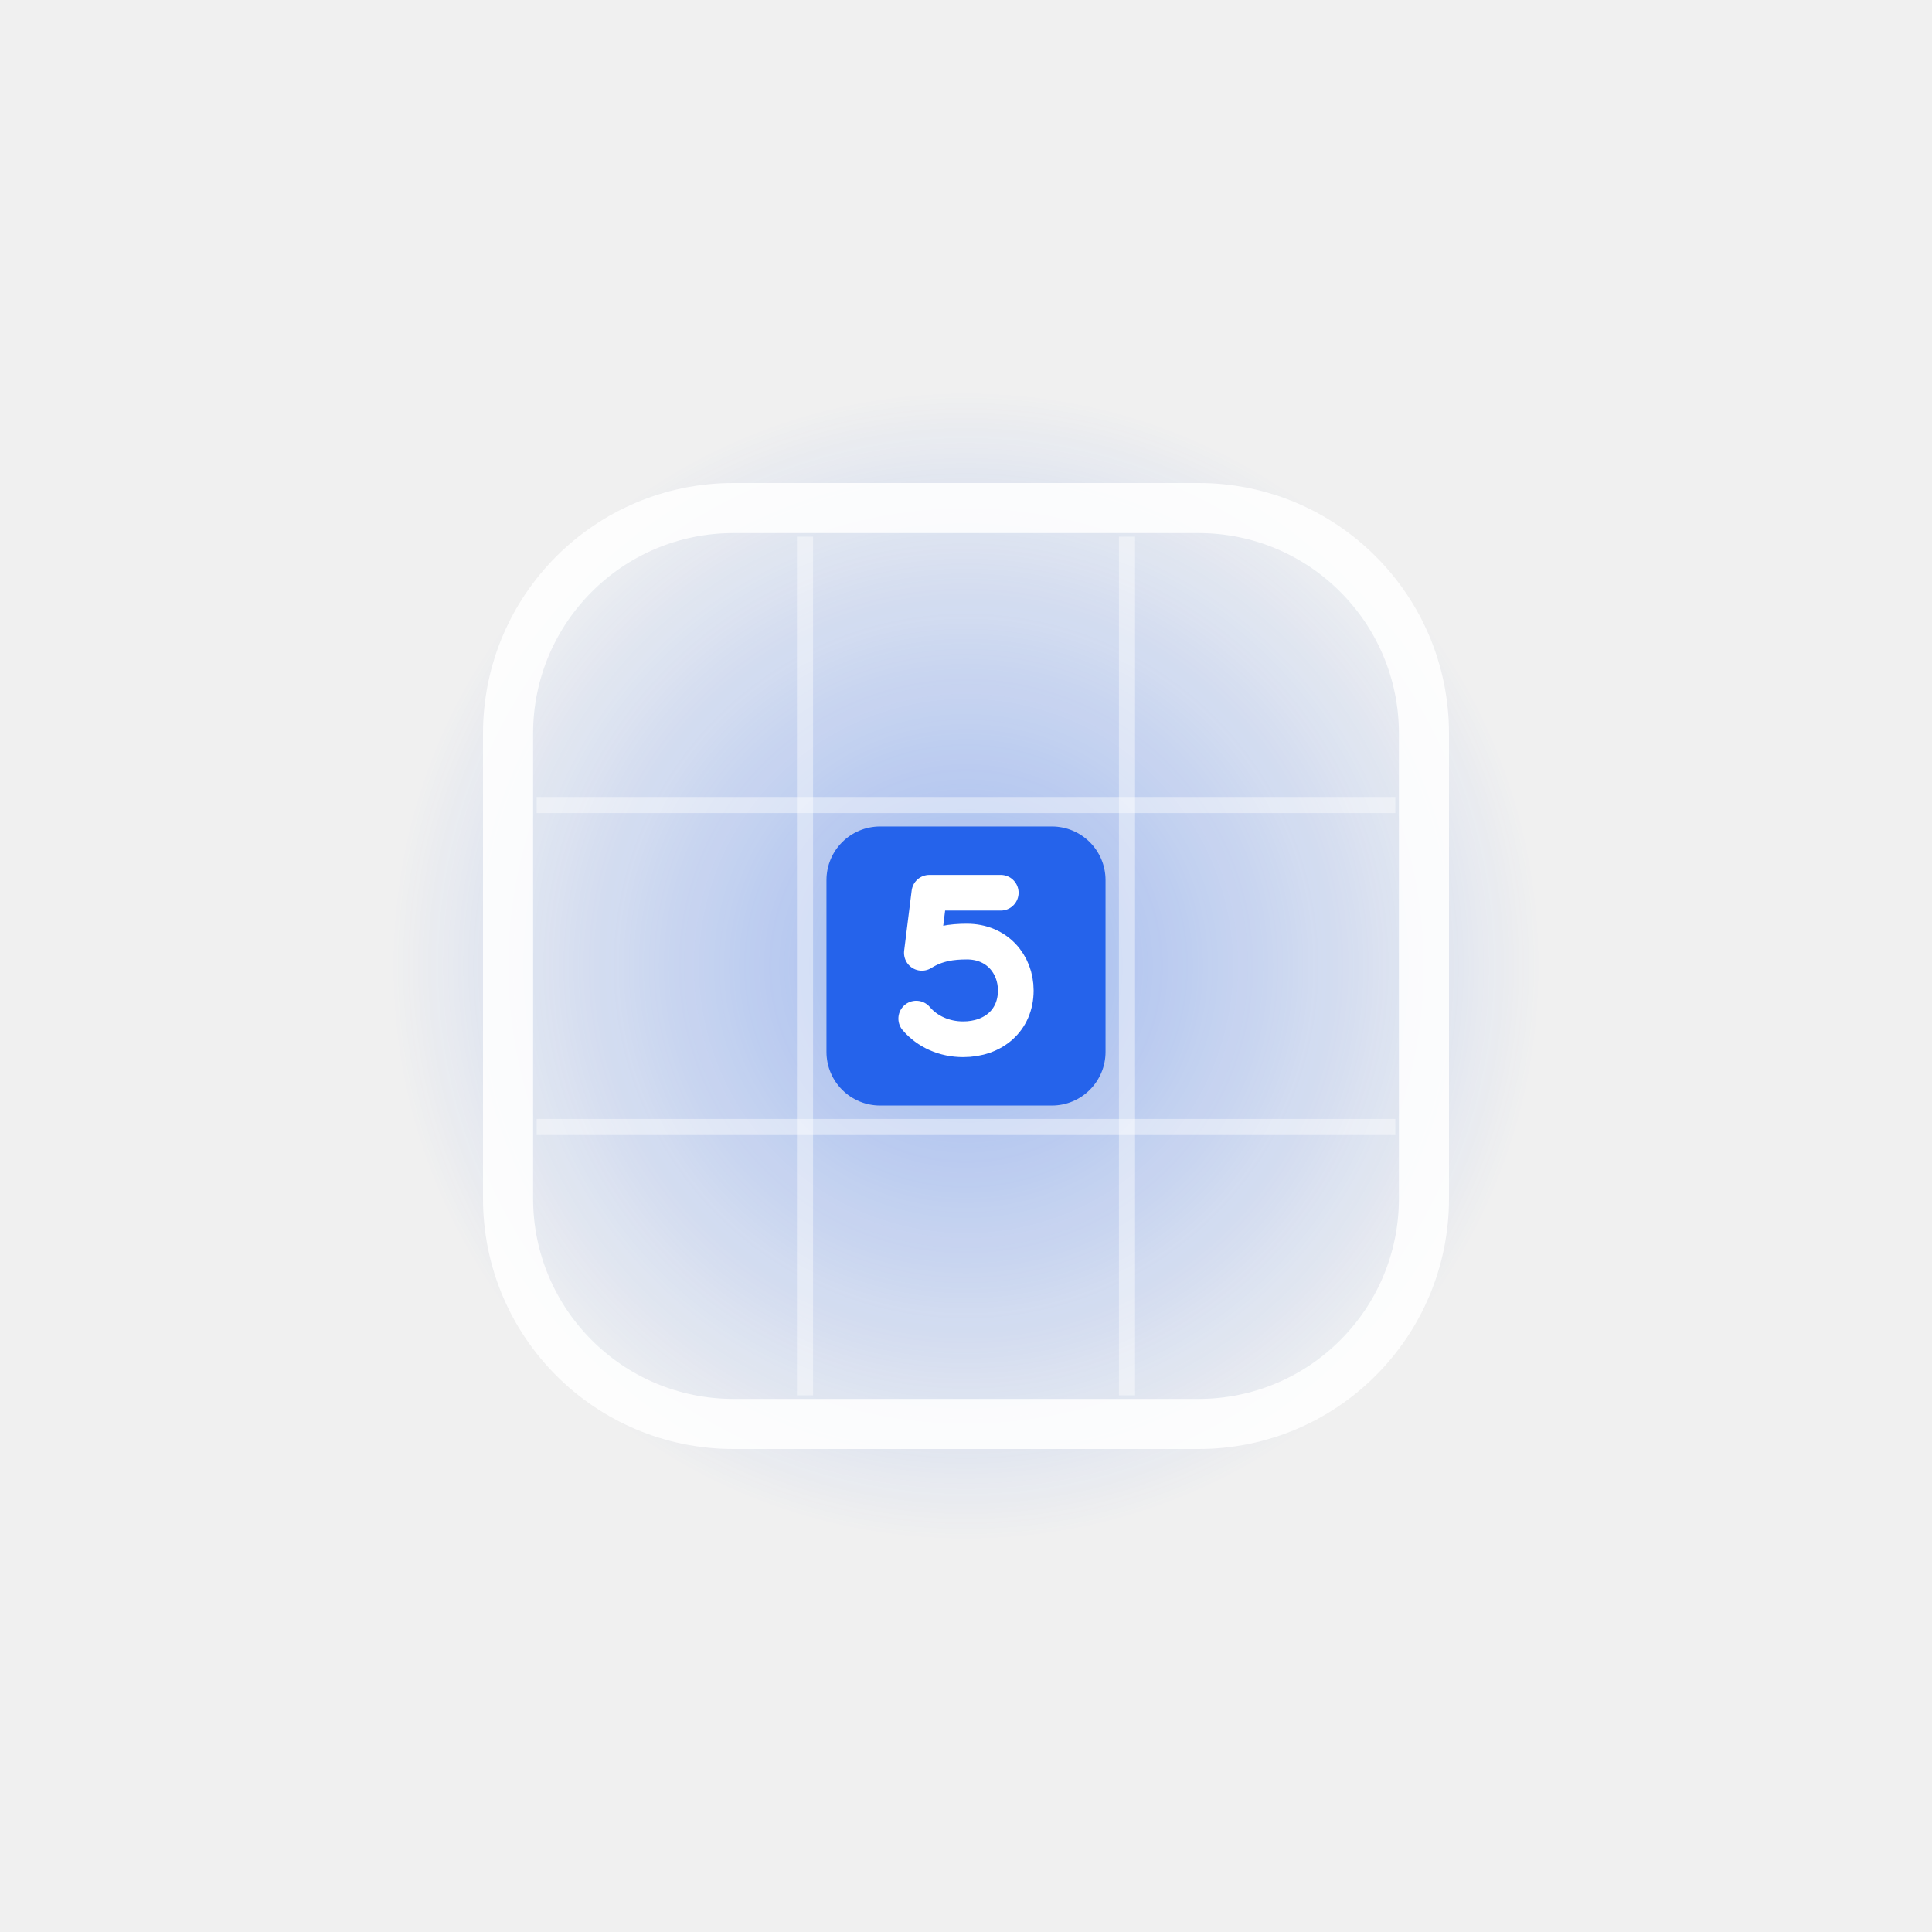
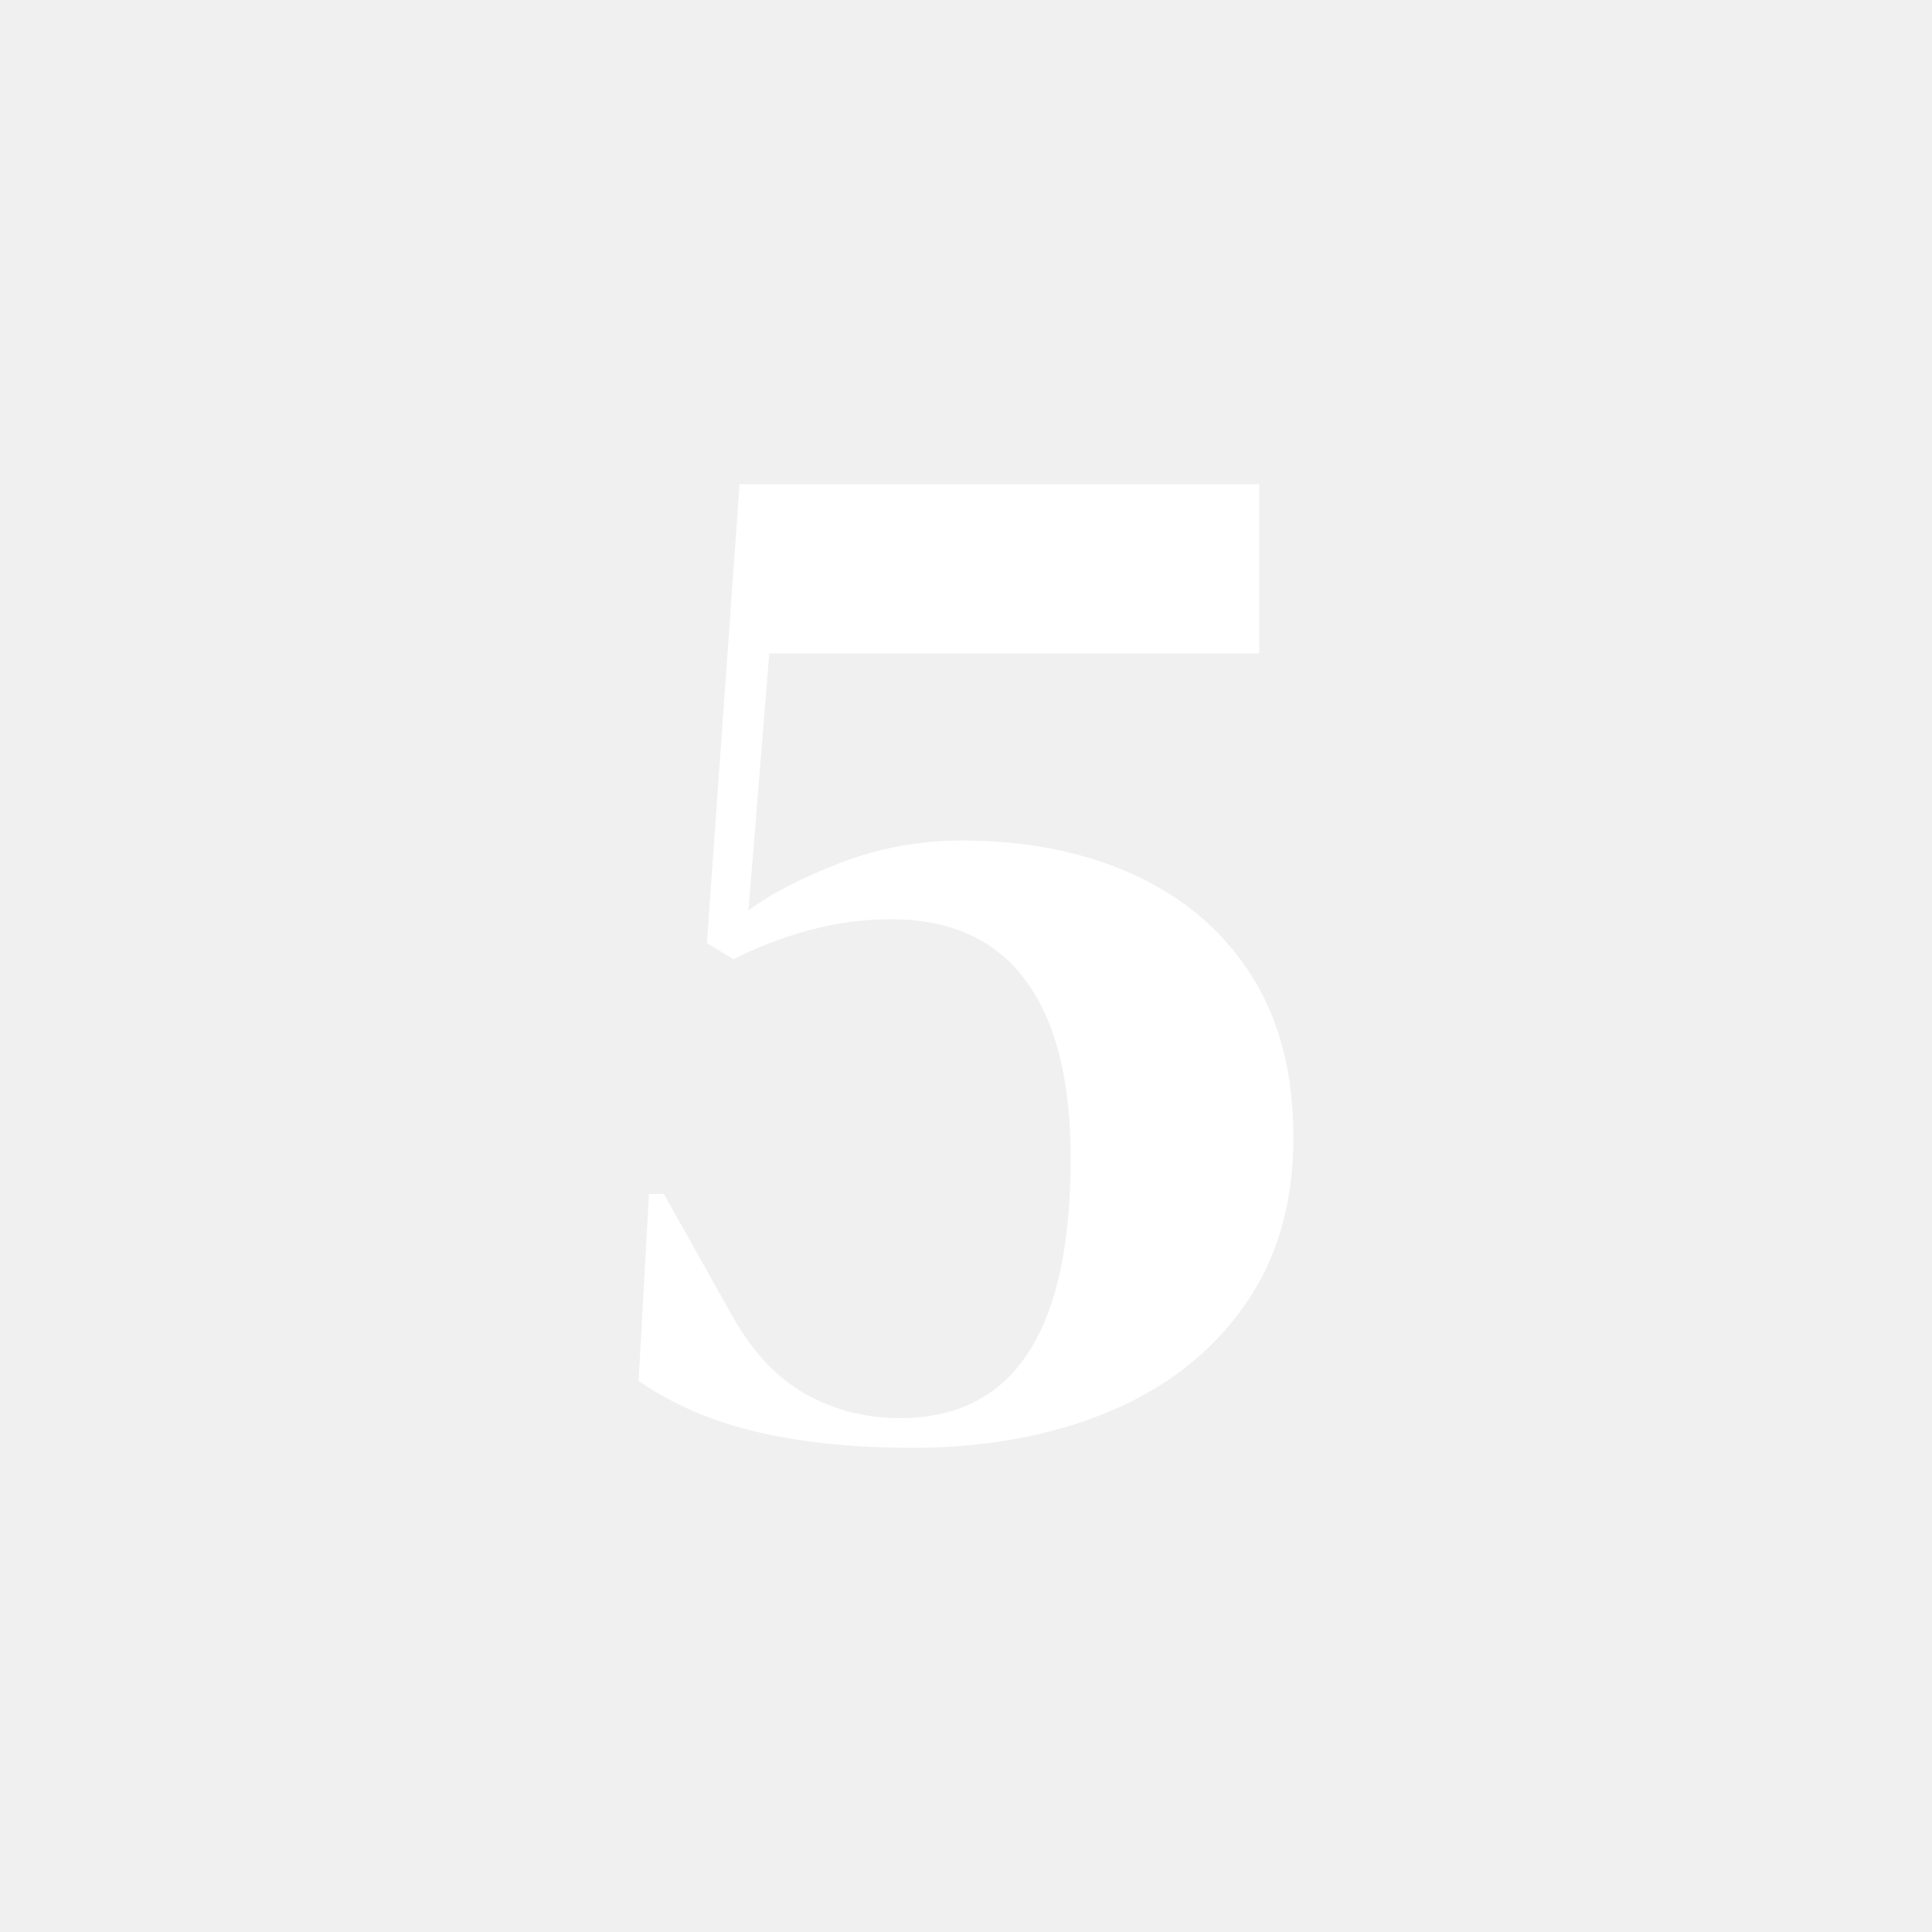
<svg xmlns="http://www.w3.org/2000/svg" width="432" height="432" viewBox="0.0 0.0 108.0 108.0">
-   <defs>
-     <linearGradient id="bg" x1="0" y1="0" x2="1" y2="1">
-       <stop offset="0" stop-color="#0e1117" />
-       <stop offset="1" stop-color="#17294a" />
-     </linearGradient>
-     <radialGradient id="glow" cx="0.5" cy="0.5" r="0.5">
-       <stop offset="0" stop-color="#2563eb" stop-opacity="0.45" />
-       <stop offset="1" stop-color="#2563eb" stop-opacity="0" />
-     </radialGradient>
-   </defs>
-   <circle cx="54.0" cy="54.0" r="32" fill="url(#glow)" />
-   <rect x="27.0" y="27.0" width="54.0" height="54.0" rx="14.0" fill="#ffffff" fill-opacity="0.09" />
-   <rect x="46.2" y="46.2" width="15.6" height="15.6" rx="3" fill="#2563eb" />
-   <line x1="45.0" y1="30.0" x2="45.0" y2="78.0" stroke="#ffffff" stroke-opacity="0.43" stroke-width="0.9" />
-   <line x1="30.0" y1="45.0" x2="78.0" y2="45.0" stroke="#ffffff" stroke-opacity="0.43" stroke-width="0.9" />
-   <line x1="63.0" y1="30.0" x2="63.0" y2="78.0" stroke="#ffffff" stroke-opacity="0.43" stroke-width="0.9" />
-   <line x1="30.0" y1="63.0" x2="78.0" y2="63.0" stroke="#ffffff" stroke-opacity="0.43" stroke-width="0.9" />
-   <rect x="28.4" y="28.4" width="51.2" height="51.2" rx="12.6" fill="none" stroke="#ffffff" stroke-opacity="0.86" stroke-width="2.8" />
-   <path d="M72 14 H34 L30 46 C38 41 46 40 54 40 C70 40 80 52 80 66 C80 82 68 92 52 92 C42 92 33 88 27 81" transform="translate(54.0 54.0) scale(0.105) translate(-53.5 -53)" fill="none" stroke="#ffffff" stroke-width="19" stroke-linecap="round" stroke-linejoin="round" />
+   <path d="M244 -15Q186 -15 140.5 -4.5Q95 6 60 30L67 156H77L123 74Q143 38 172.0 21.5Q201 5 236 5Q351 5 351 180Q351 259 320.5 300.0Q290 341 230 341Q202 341 174.5 333.5Q147 326 124 314L106 325L128 634H478V520H148L134 347Q157 364 196.0 379.0Q235 394 278 394Q343 394 393.5 371.0Q444 348 472.5 303.5Q501 259 501 194Q501 127 467.5 80.0Q434 33 376.0 9.0Q318 -15 244 -15Z" fill="#ffffff" transform="translate(54.0 54.0) scale(0.083 -0.083) translate(-280.5 -309.5)" />
</svg>
